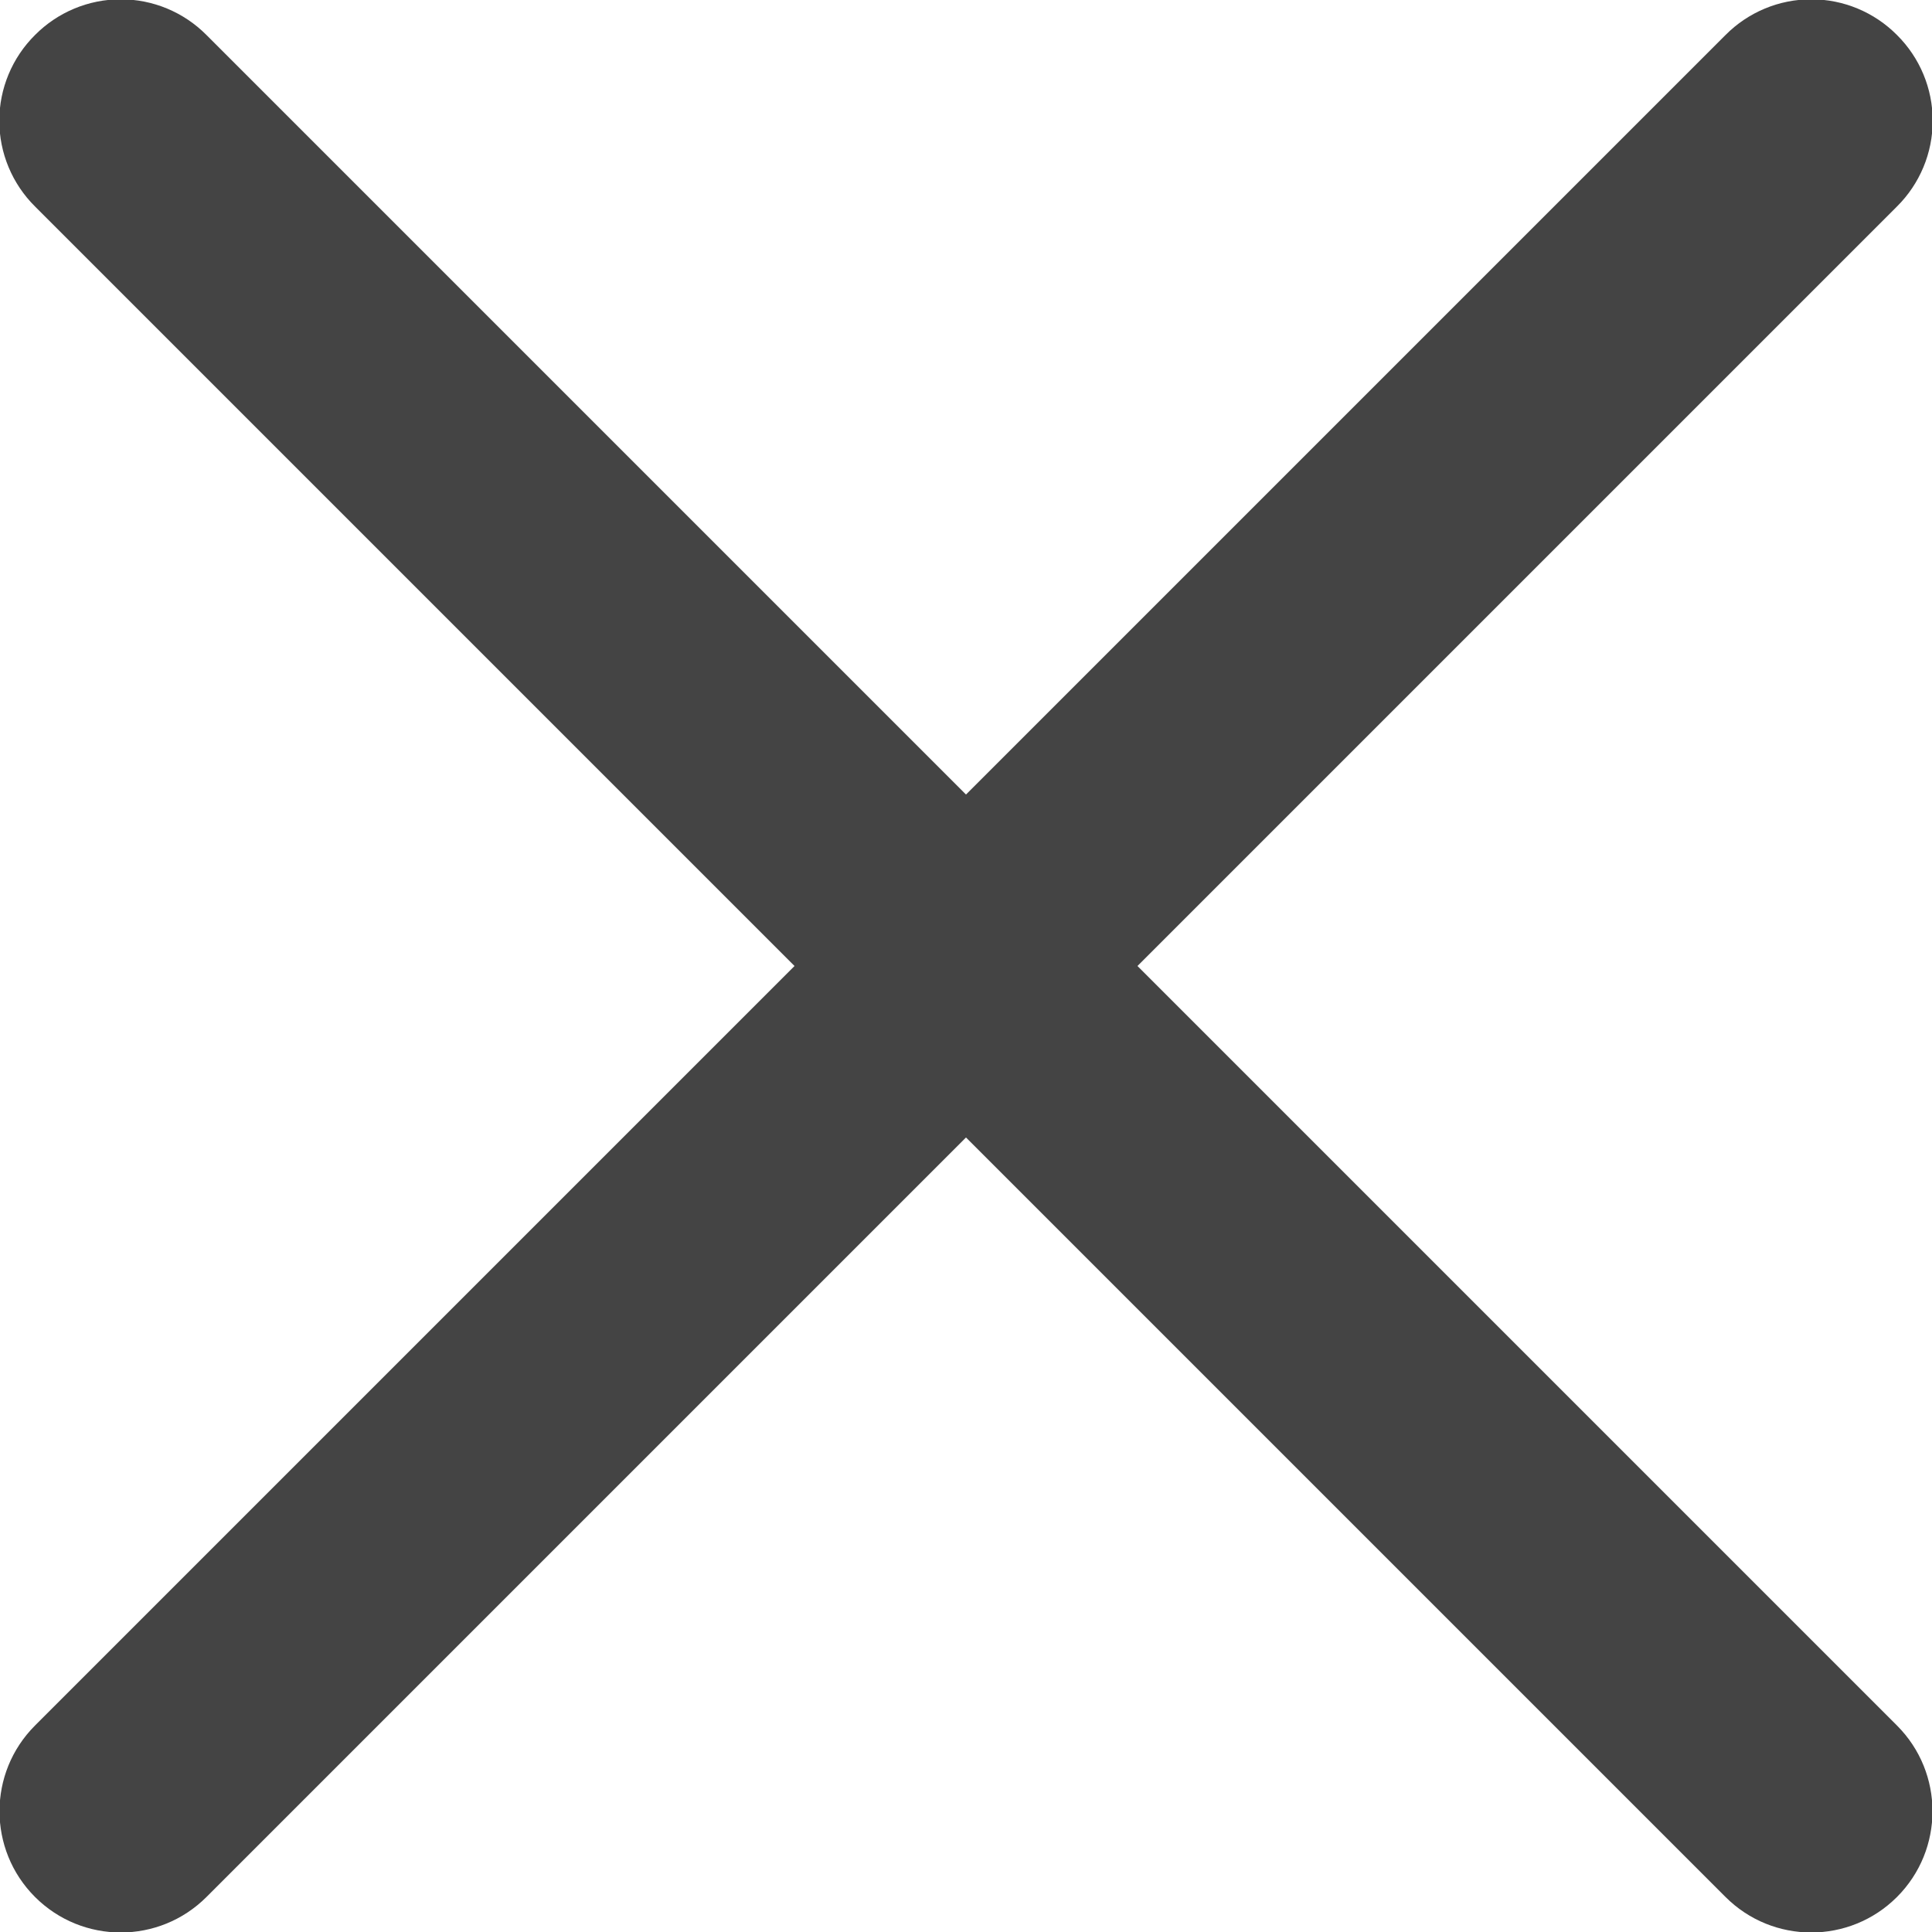
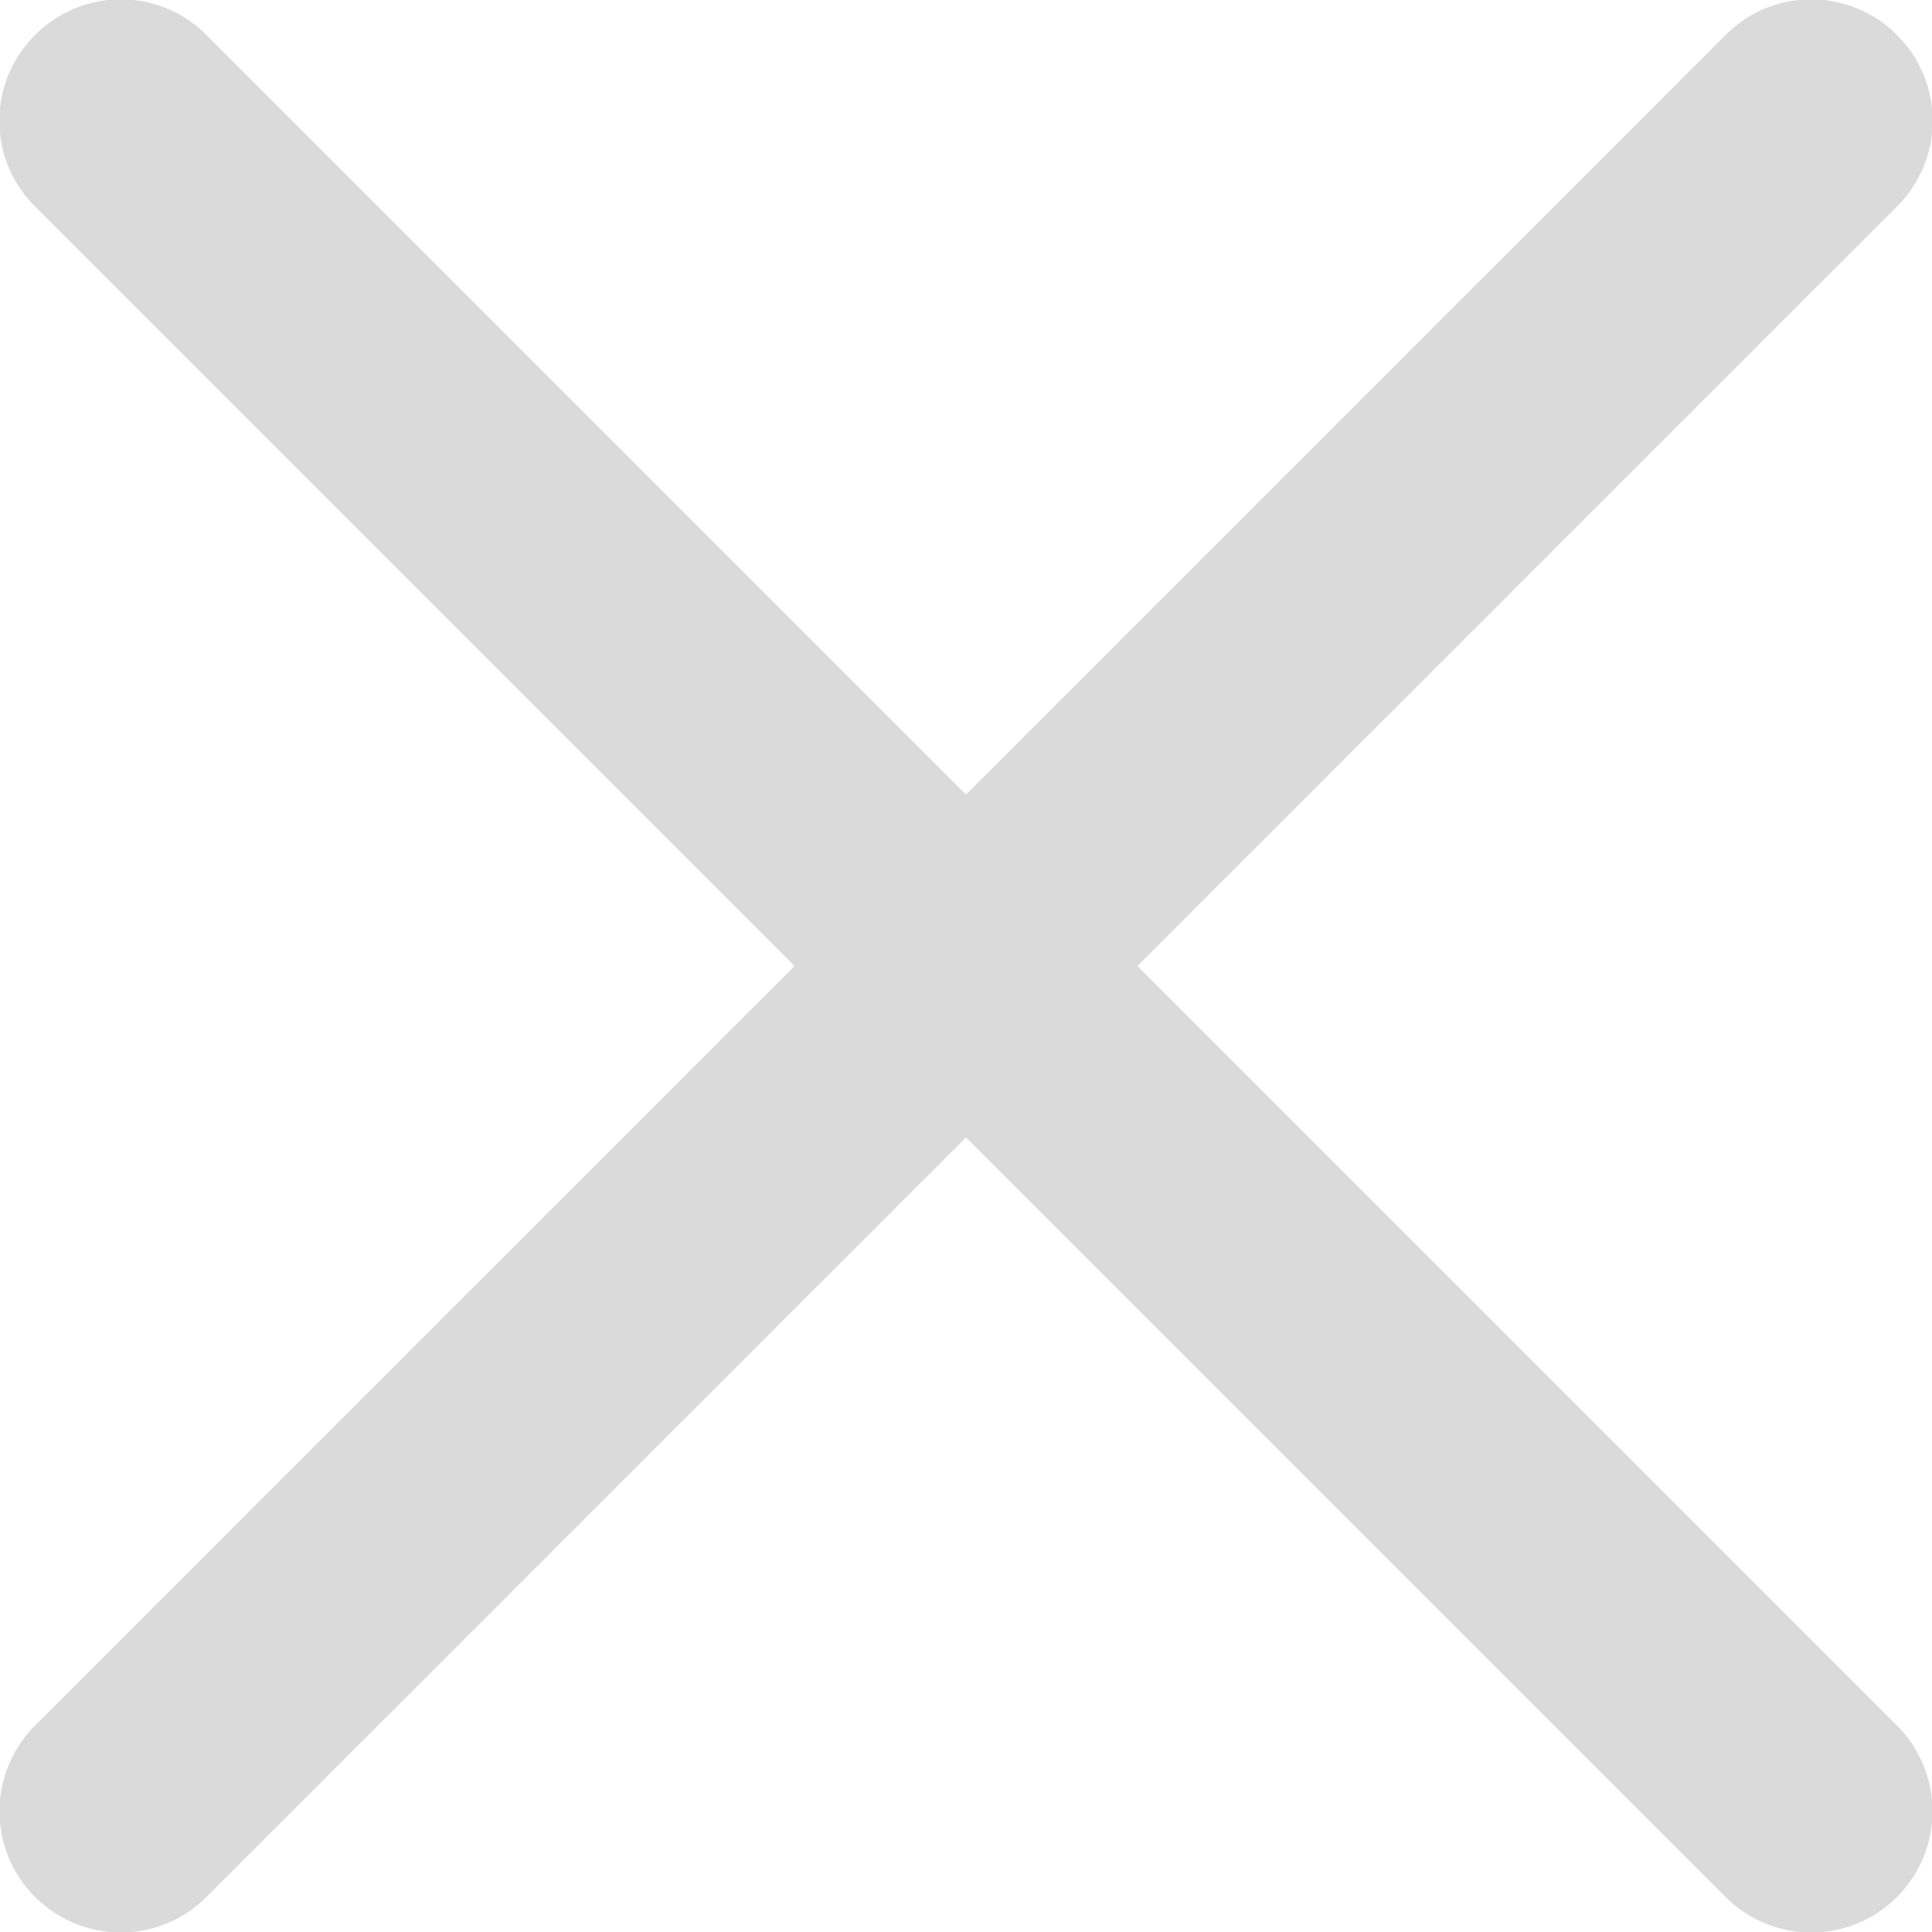
<svg xmlns="http://www.w3.org/2000/svg" viewBox="0 0 16 16">
  <defs>
-     <style>.a{fill:#444;}</style>
+     <style>.a{fill:#dadada;}</style>
  </defs>
  <path class="a" d="M15.71.29a1,1,0,0,1,0,1.42l-14,14A1,1,0,0,1,.29,14.29l14-14A1,1,0,0,1,15.71.29Z" />
  <path class="a" d="M.29.29a1,1,0,0,1,1.42,0l14,14a1,1,0,0,1-1.42,1.42l-14-14A1,1,0,0,1,.29.29Z" />
</svg>
